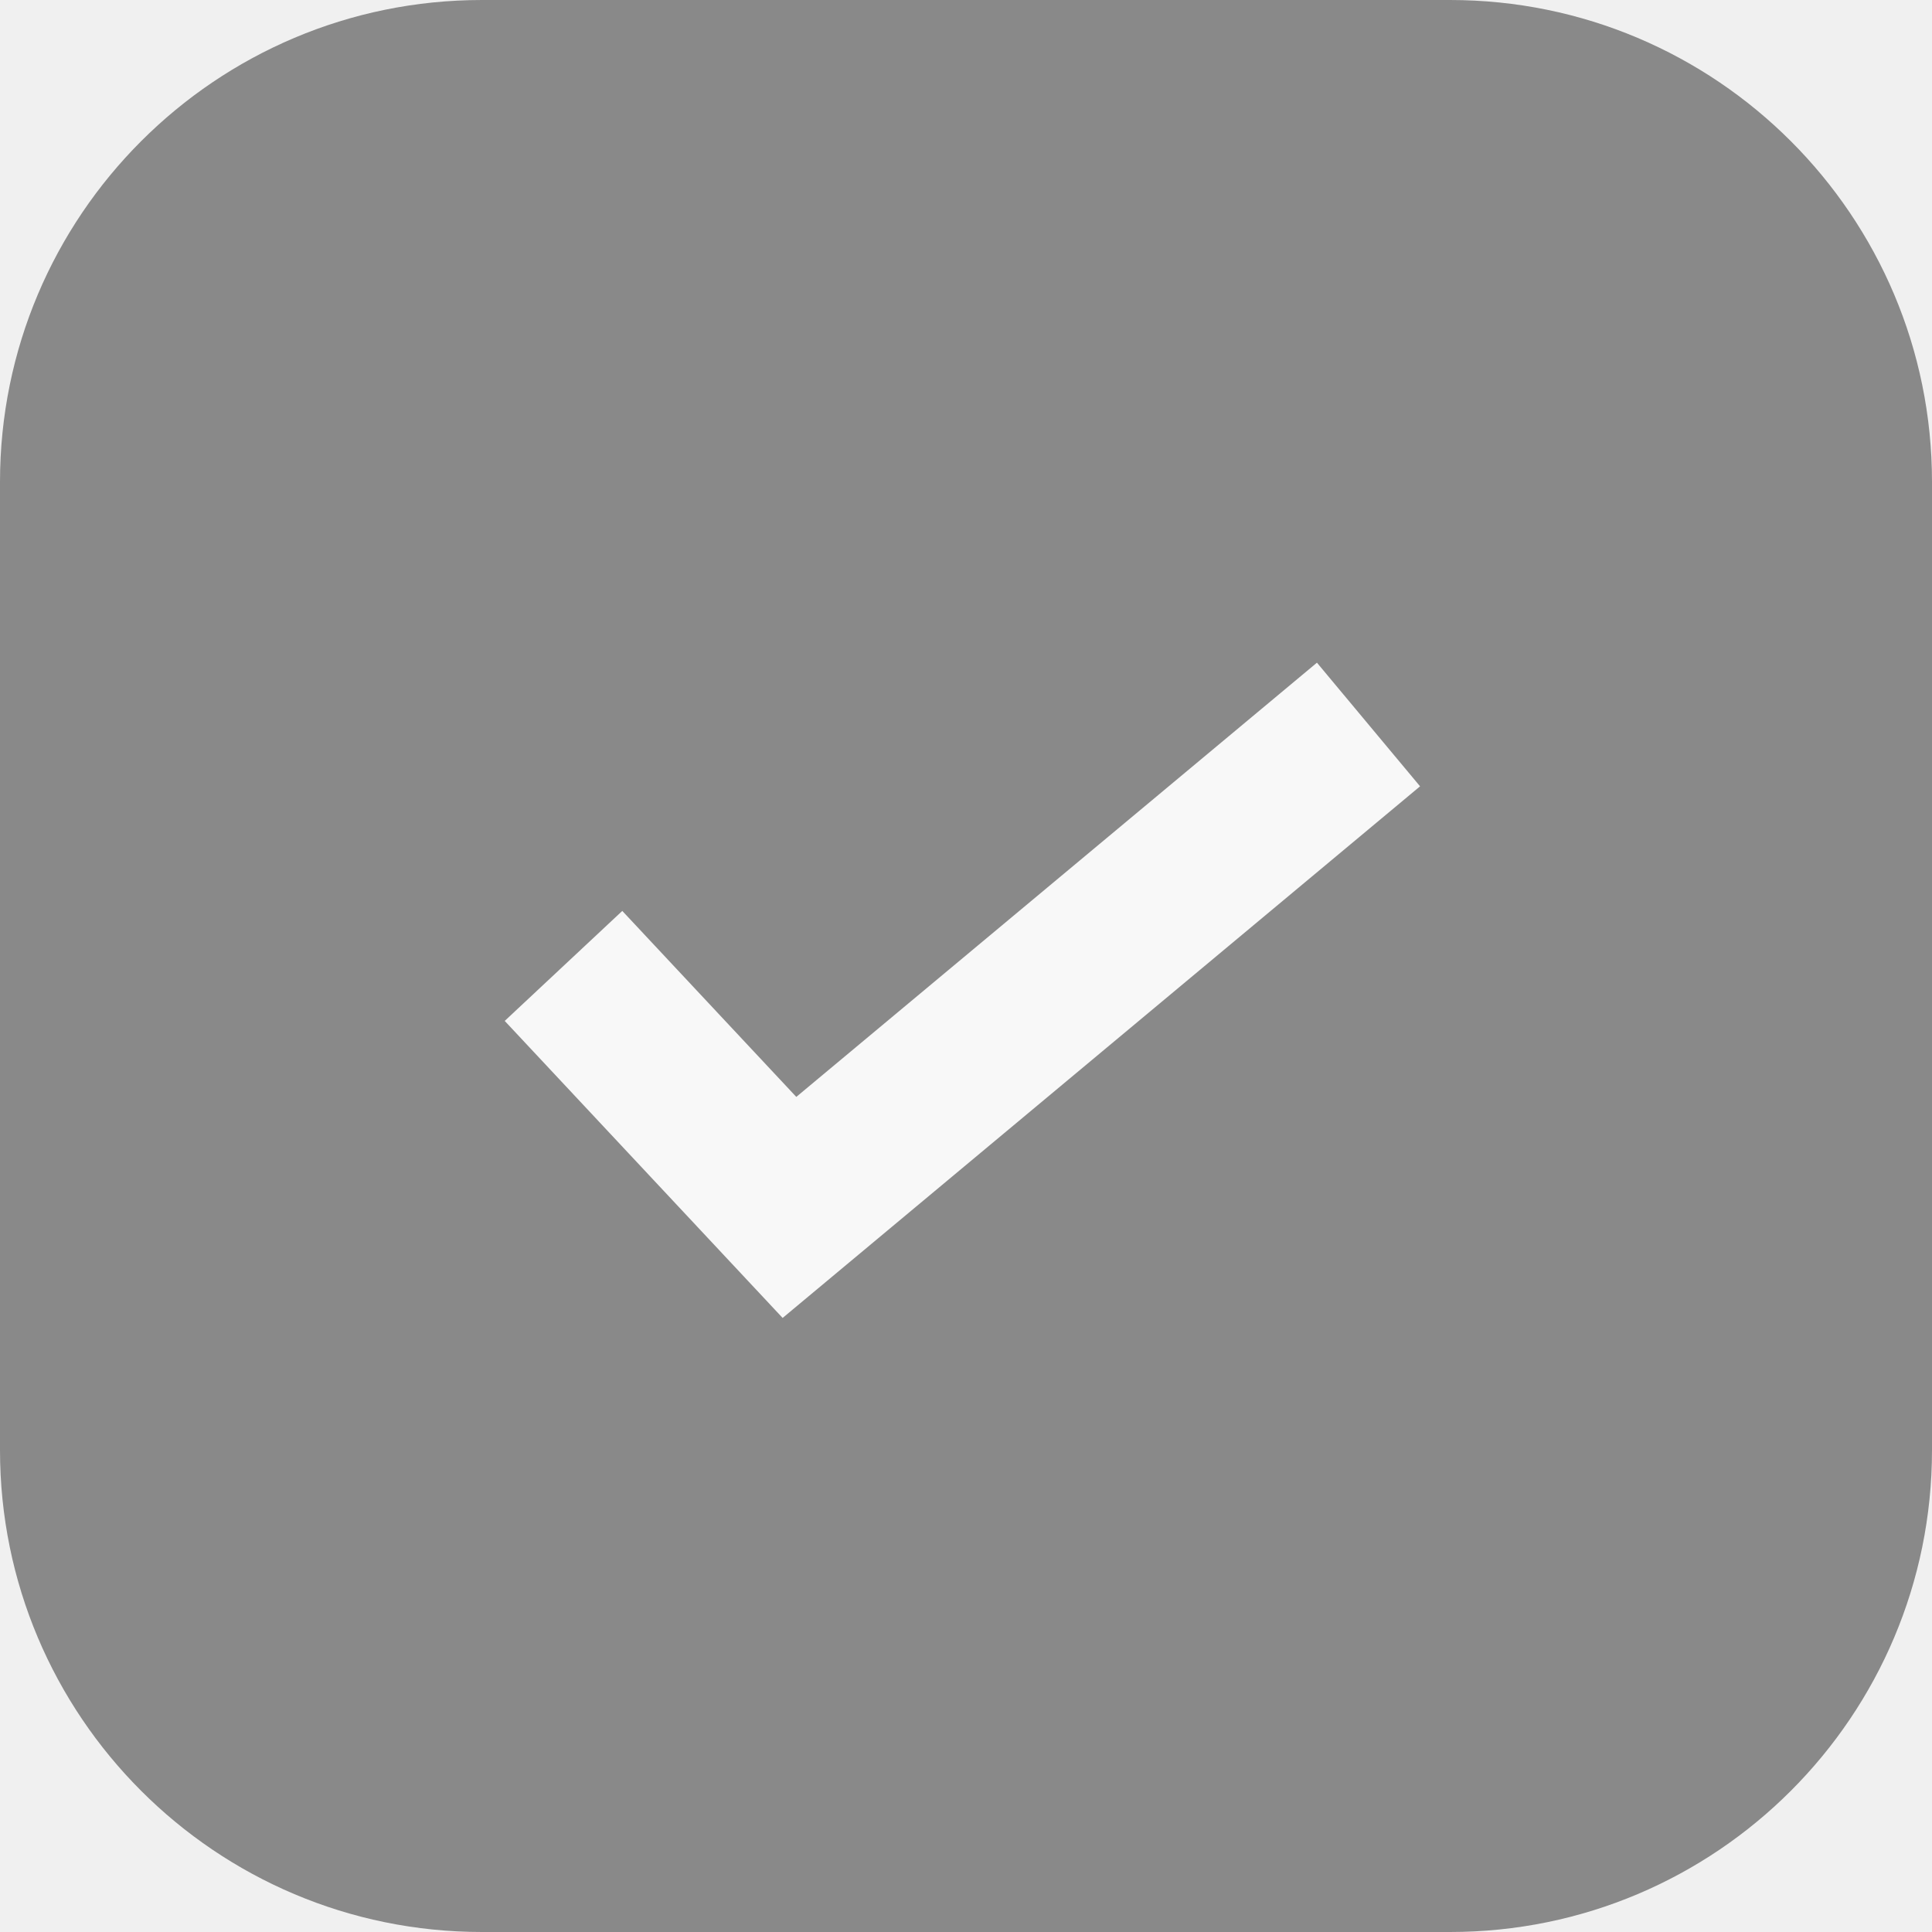
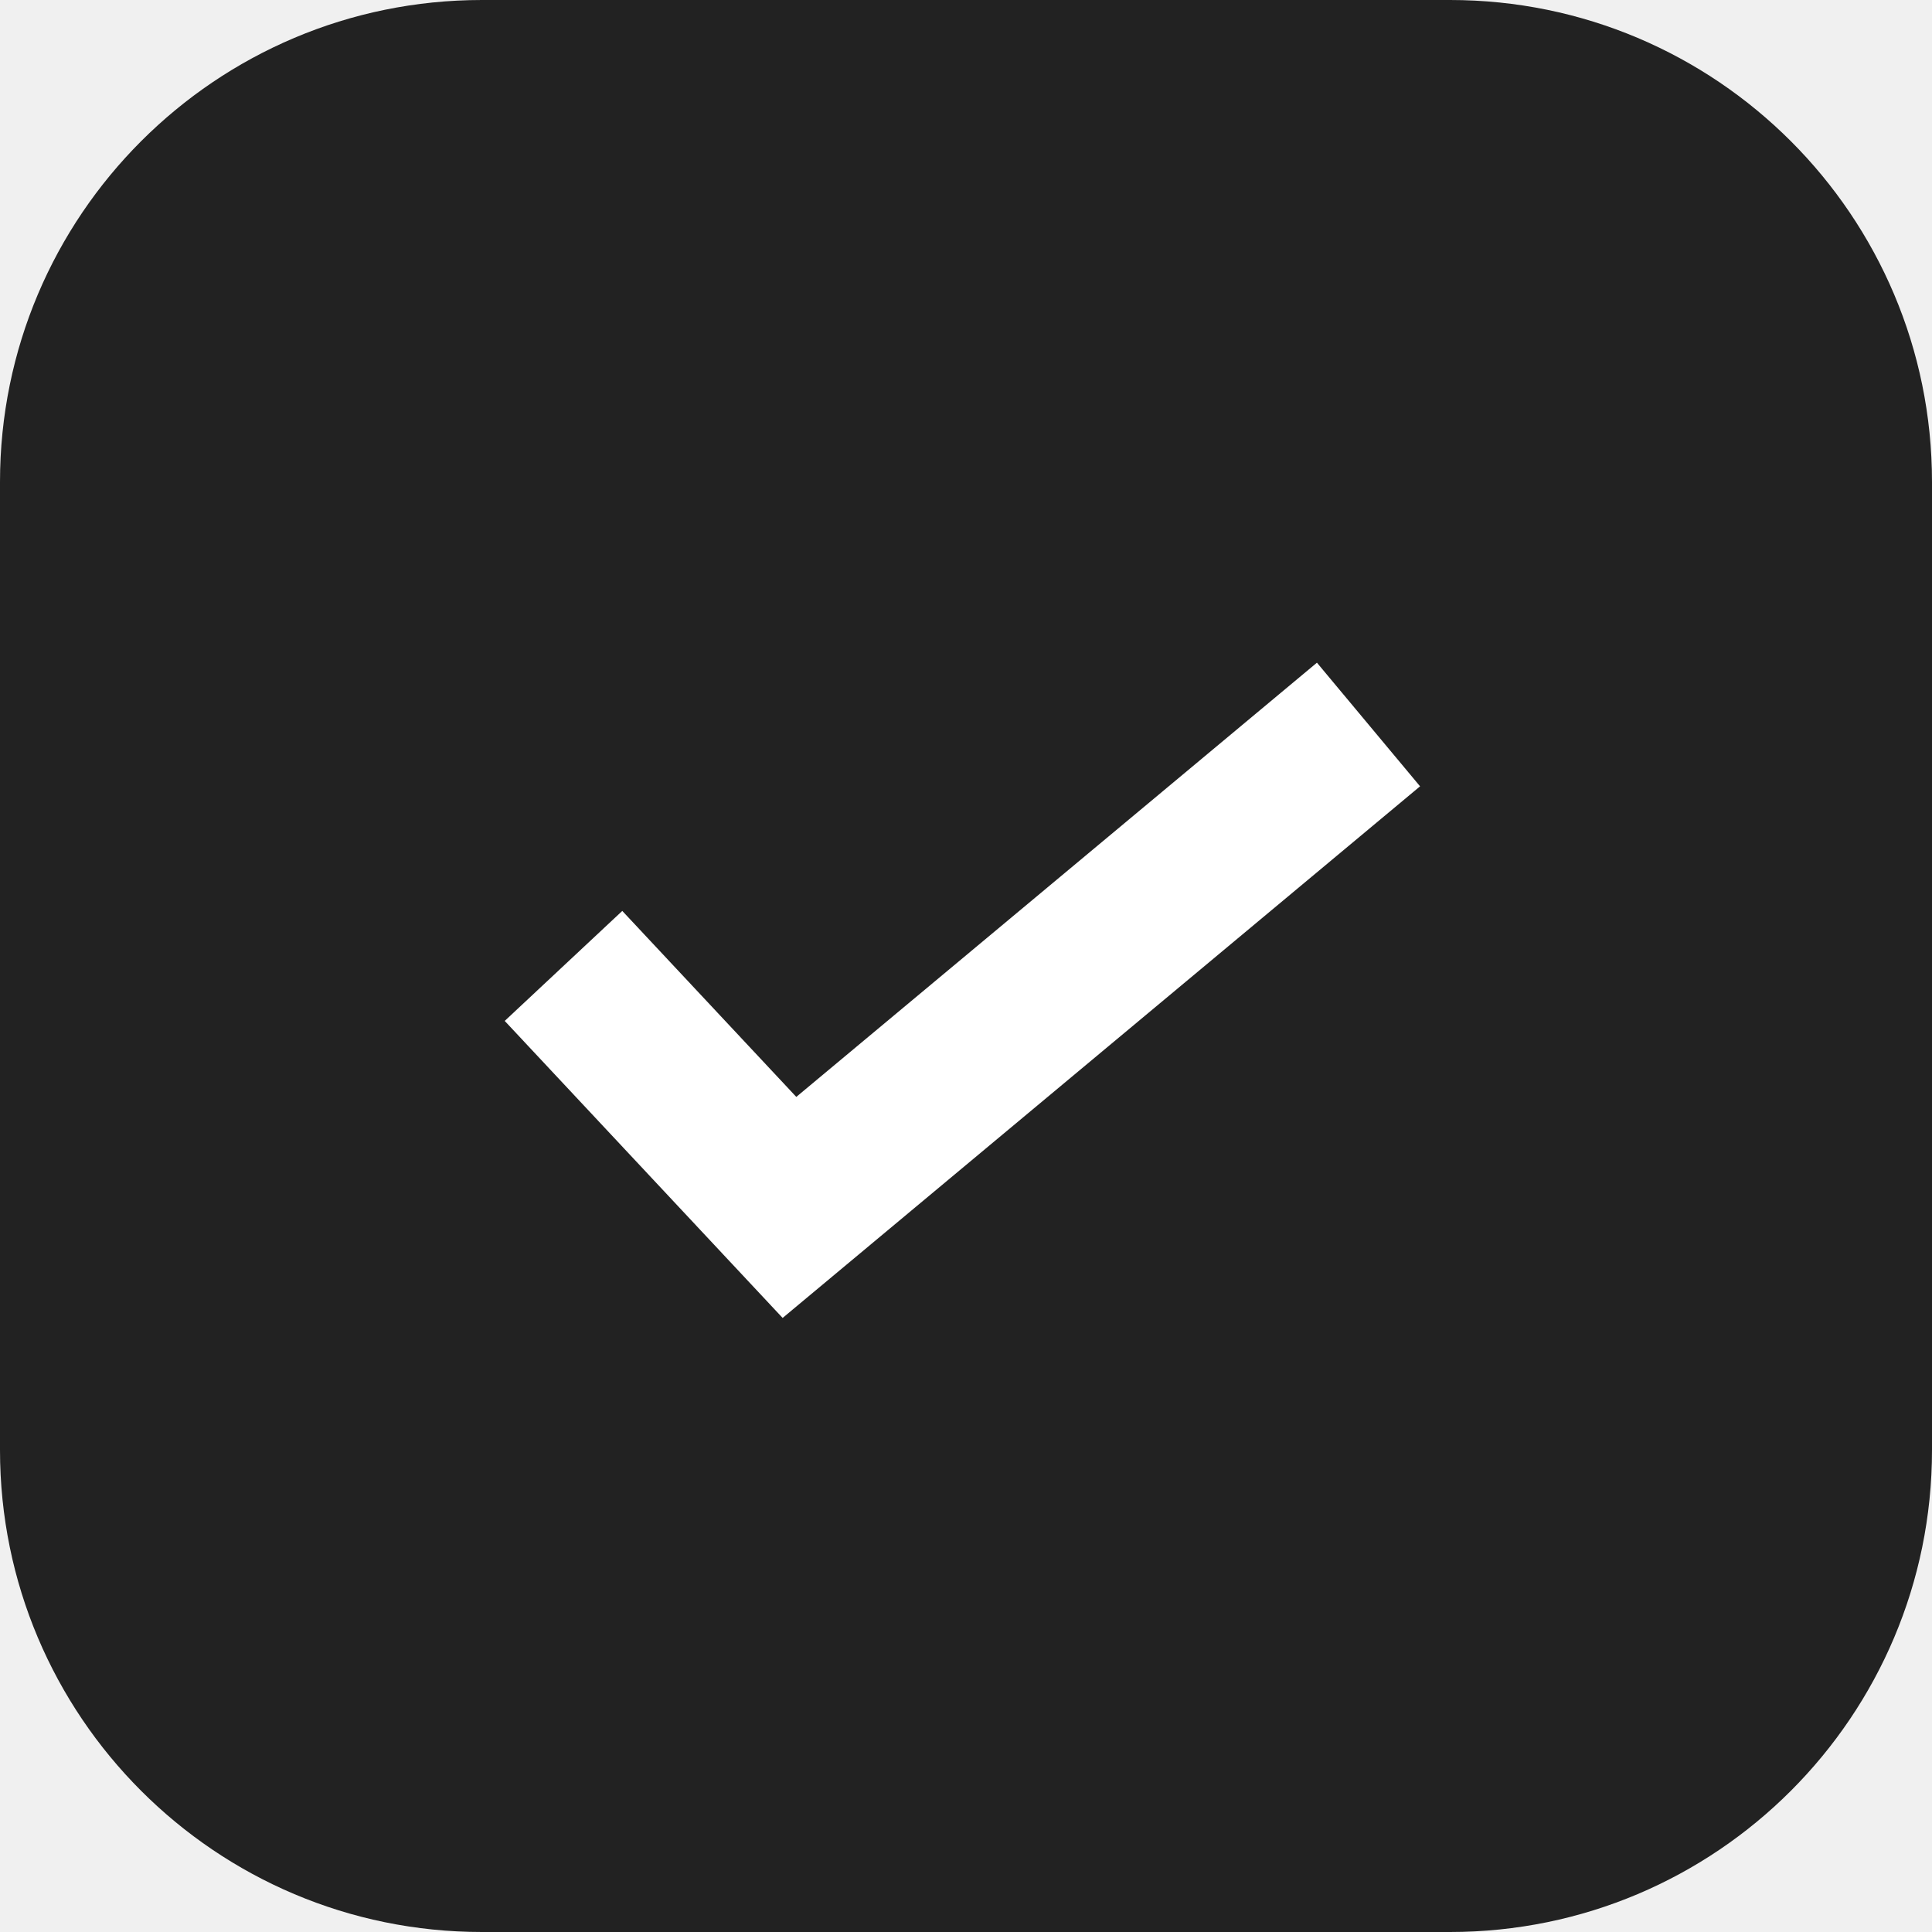
<svg xmlns="http://www.w3.org/2000/svg" width="24" height="24" viewBox="0 0 24 24" fill="none">
-   <g opacity="0.5">
-     <rect width="24" height="24" rx="5.987" fill="rgb(34, 34, 34)" />
-     <path d="M7 11.999L9.807 14.999L17 9" stroke="white" stroke-width="2" />
-   </g>
+   <rect width="24" height="24" rx="5.987" fill="rgb(34, 34, 34)" />
+   <path d="M7 11.999L9.807 14.999L17 9" stroke="white" stroke-width="2" />
</svg>
